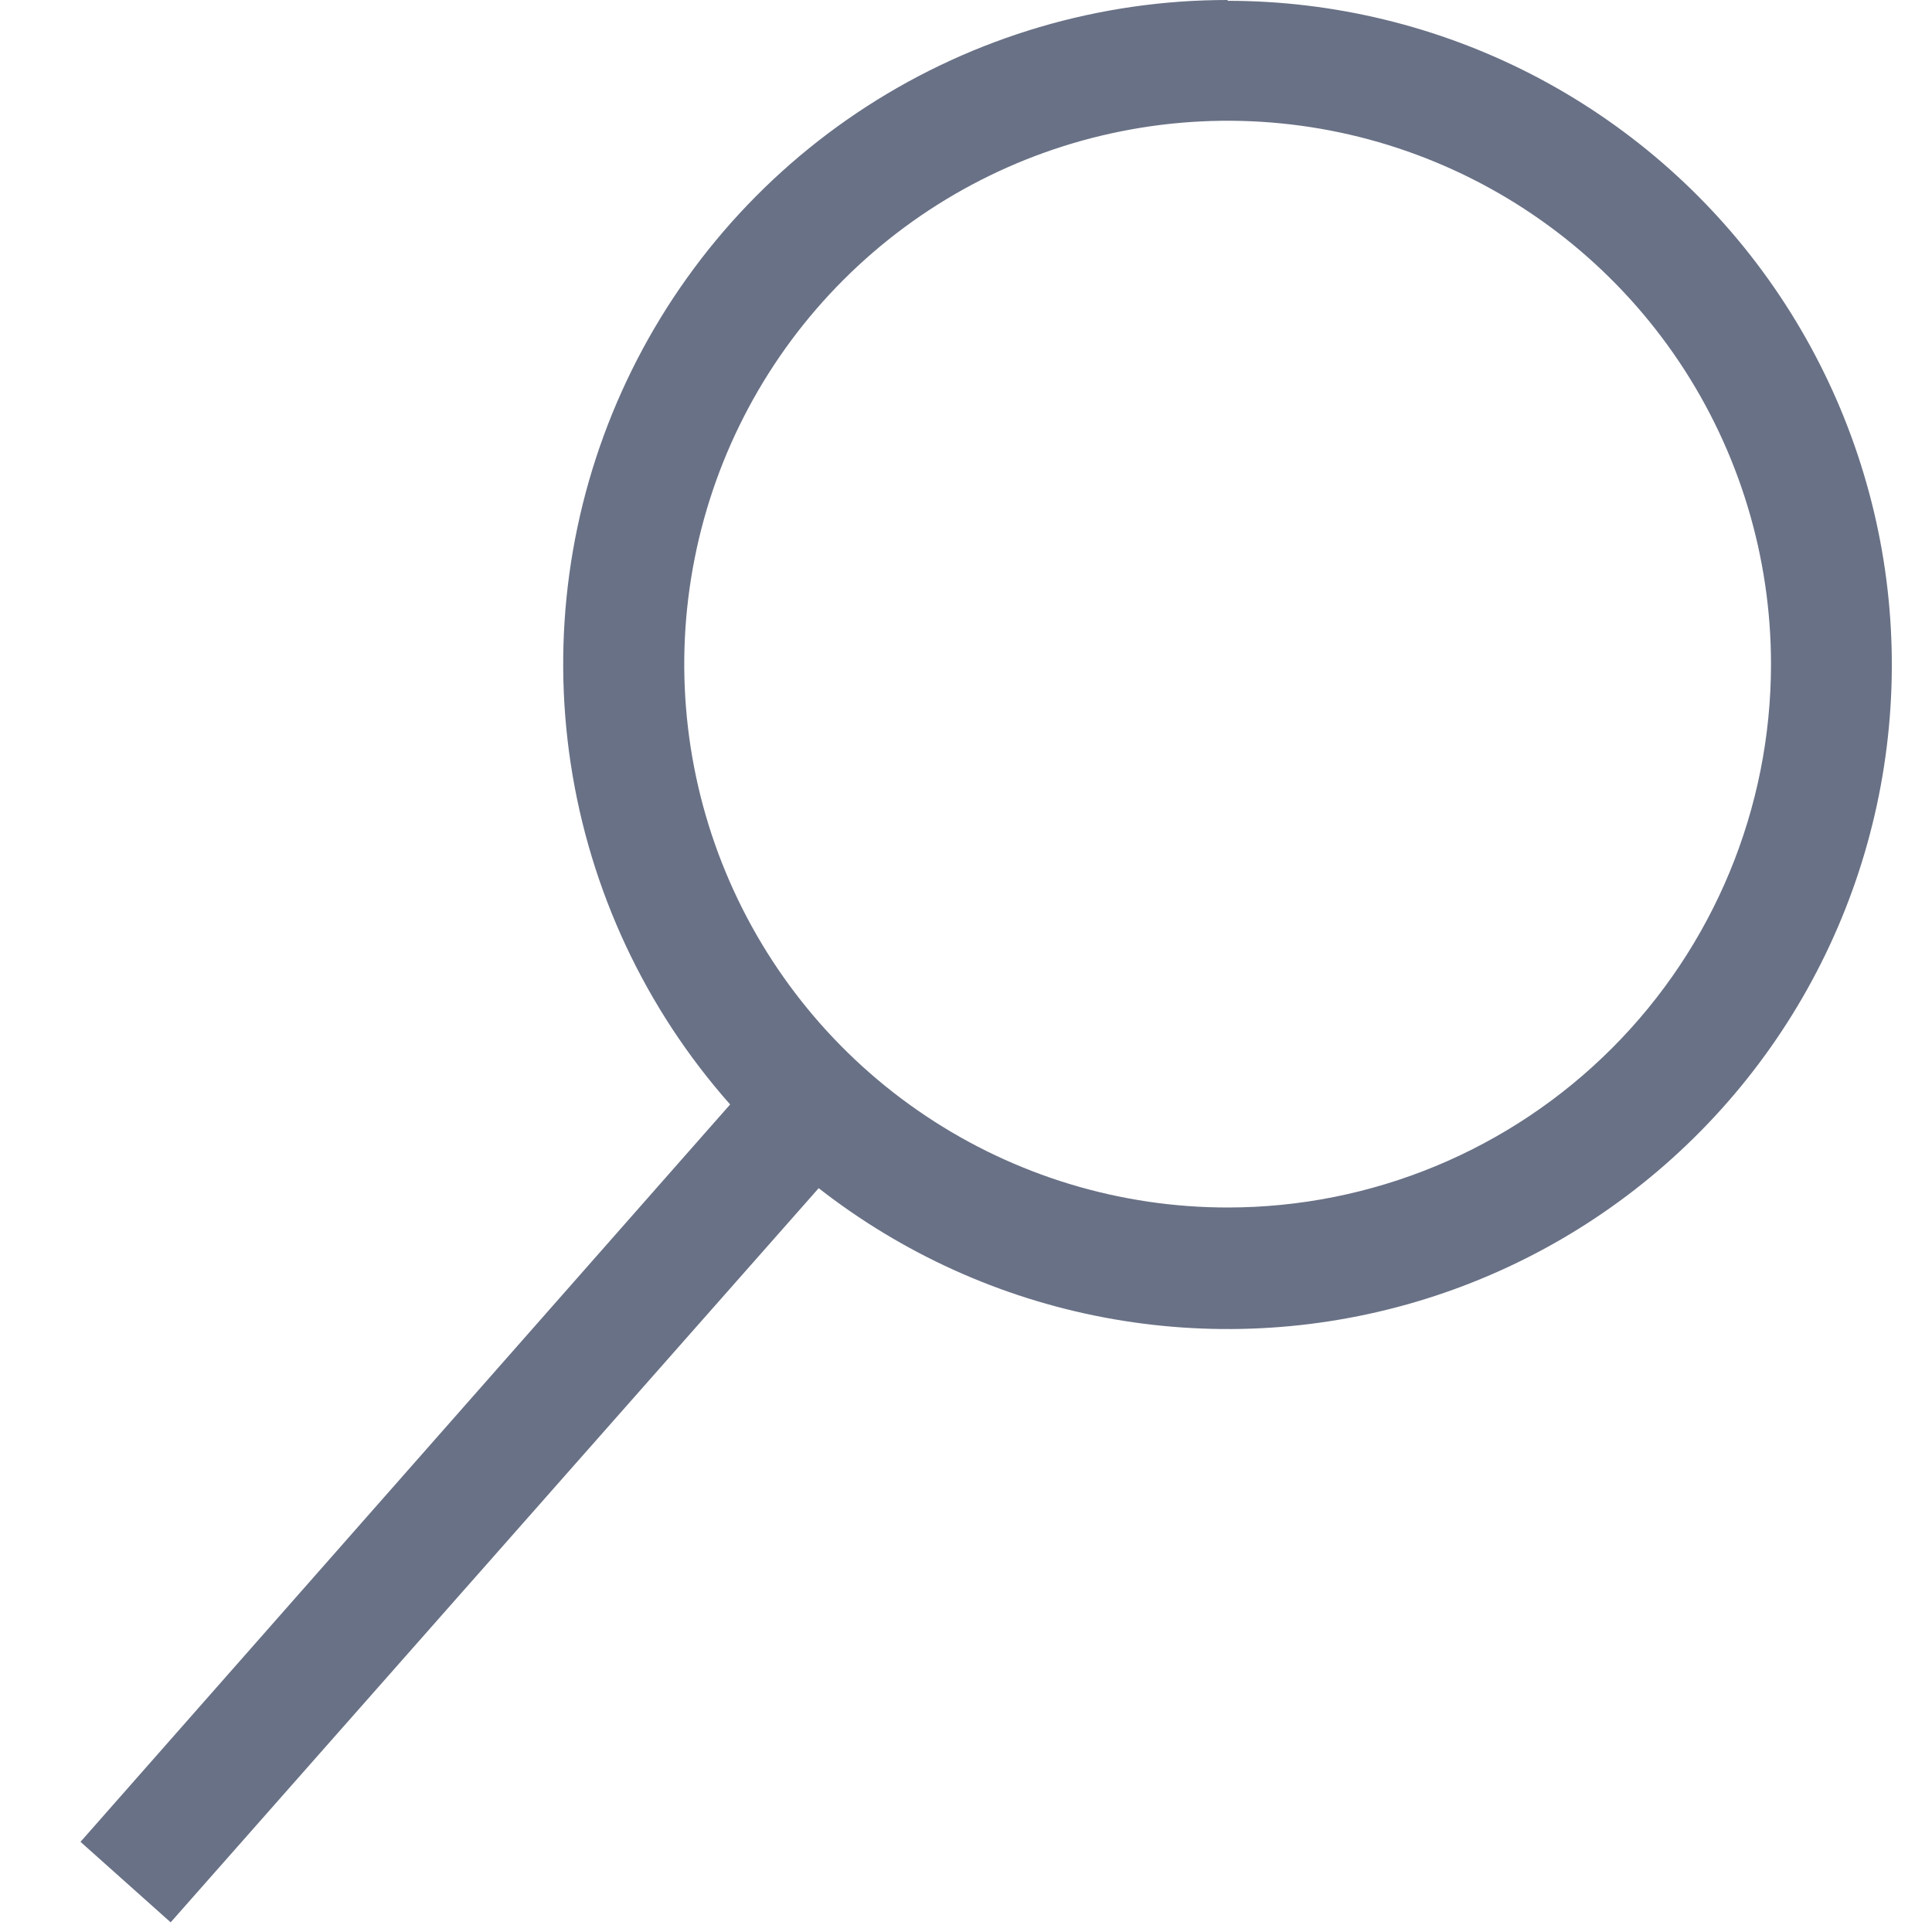
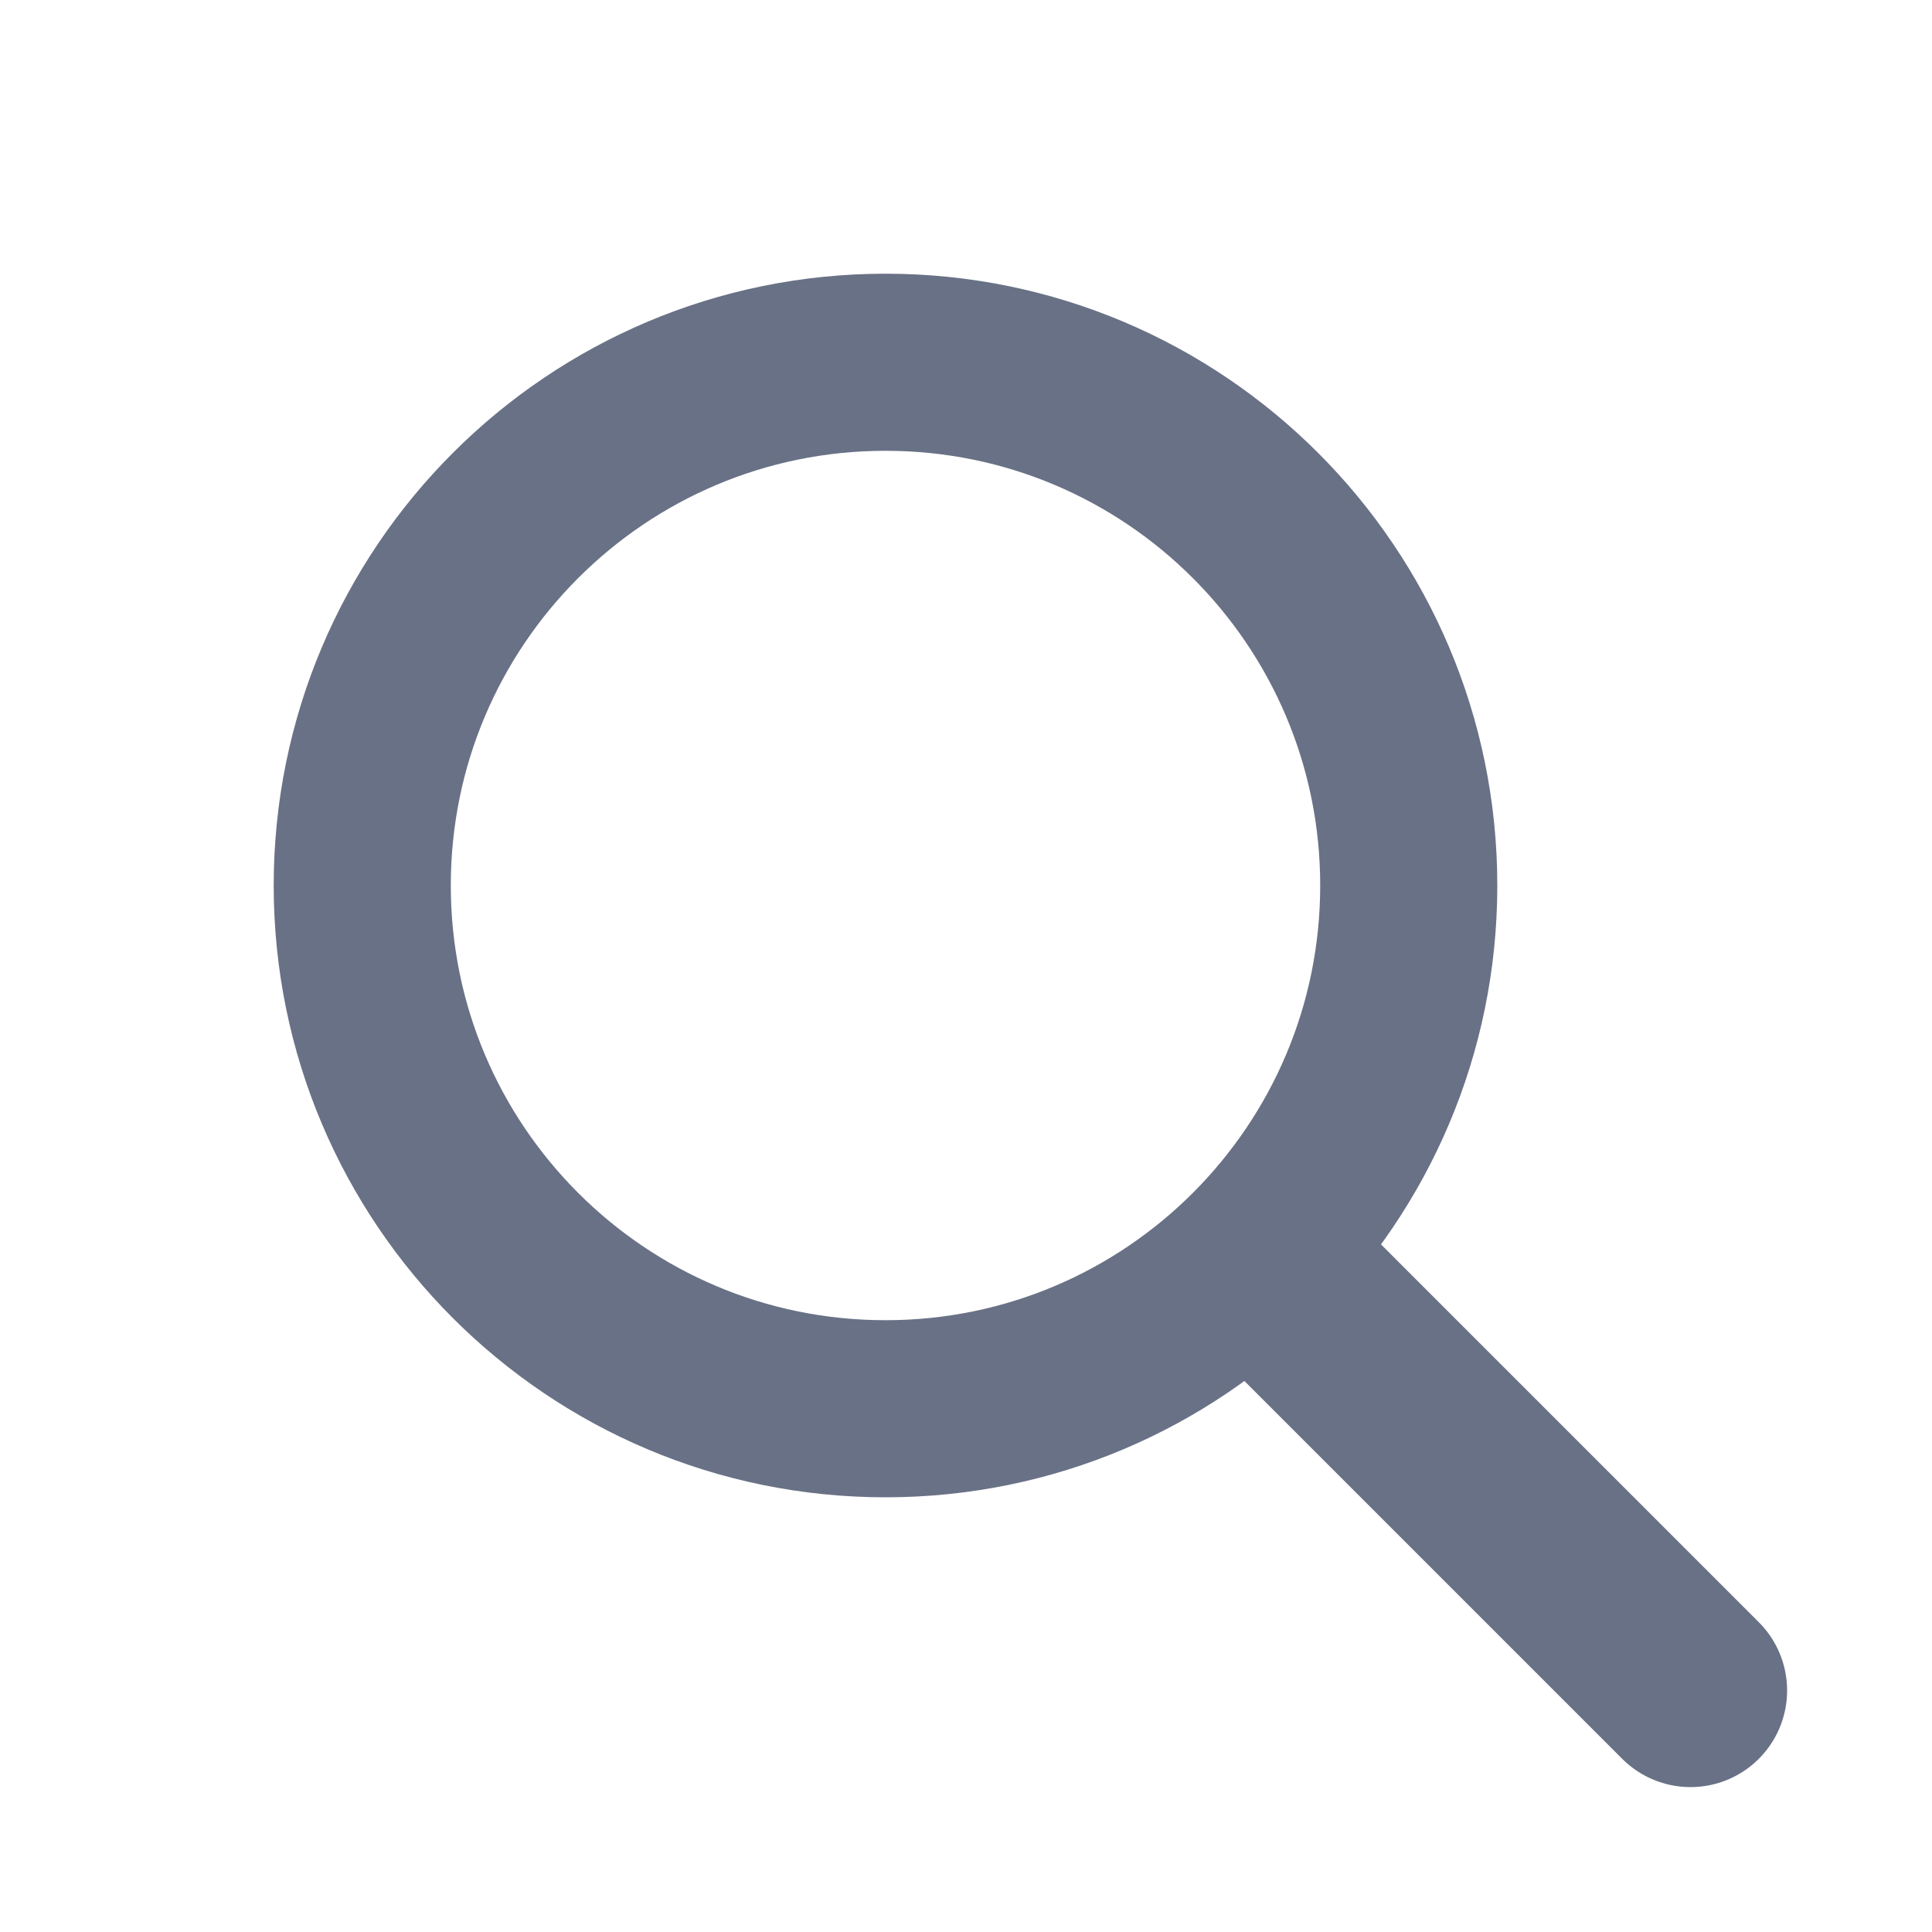
- <svg xmlns="http://www.w3.org/2000/svg" width="24" height="24" viewBox="0 0 24 24" fill="none">
-   <path d="M15.25 1.02546e-06C13.661 -0.001 12.105 0.458 10.77 1.32C9.434 2.183 8.377 3.412 7.724 4.862C7.071 6.311 6.851 7.918 7.09 9.489C7.329 11.061 8.016 12.53 9.07 13.72L1 22.88L2.12 23.88L10.17 14.76C11.206 15.569 12.419 16.12 13.711 16.365C15.002 16.61 16.333 16.544 17.593 16.171C18.853 15.798 20.006 15.129 20.955 14.22C21.905 13.311 22.623 12.189 23.051 10.947C23.479 9.704 23.604 8.377 23.416 7.076C23.227 5.776 22.73 4.539 21.967 3.469C21.204 2.399 20.196 1.527 19.028 0.925C17.86 0.324 16.564 0.01 15.25 0.01V1.02546e-06ZM15.25 15C13.915 15 12.61 14.604 11.5 13.862C10.39 13.121 9.525 12.066 9.014 10.833C8.503 9.6 8.369 8.242 8.63 6.933C8.89 5.624 9.533 4.421 10.477 3.477C11.421 2.533 12.624 1.89 13.933 1.63C15.243 1.369 16.6 1.503 17.833 2.014C19.067 2.525 20.121 3.39 20.863 4.5C21.604 5.61 22 6.915 22 8.25C22 10.04 21.289 11.757 20.023 13.023C18.757 14.289 17.041 15 15.25 15Z" fill="#697186" />
+ <svg xmlns="http://www.w3.org/2000/svg" class="icon" viewBox="0 0 24 24" width="24" height="24" version="1.1" fill="none">
+   <g stroke="#697186" fill="none" stroke-width="2" stroke-linecap="round" stroke-linejoin="round">
+     <circle cx="11" cy="11" r="6.5" stroke-width="2.2" />
+     <path d="m15.8 15.8 5.2 5.2" stroke-width="2.4" />
+   </g>
</svg>
